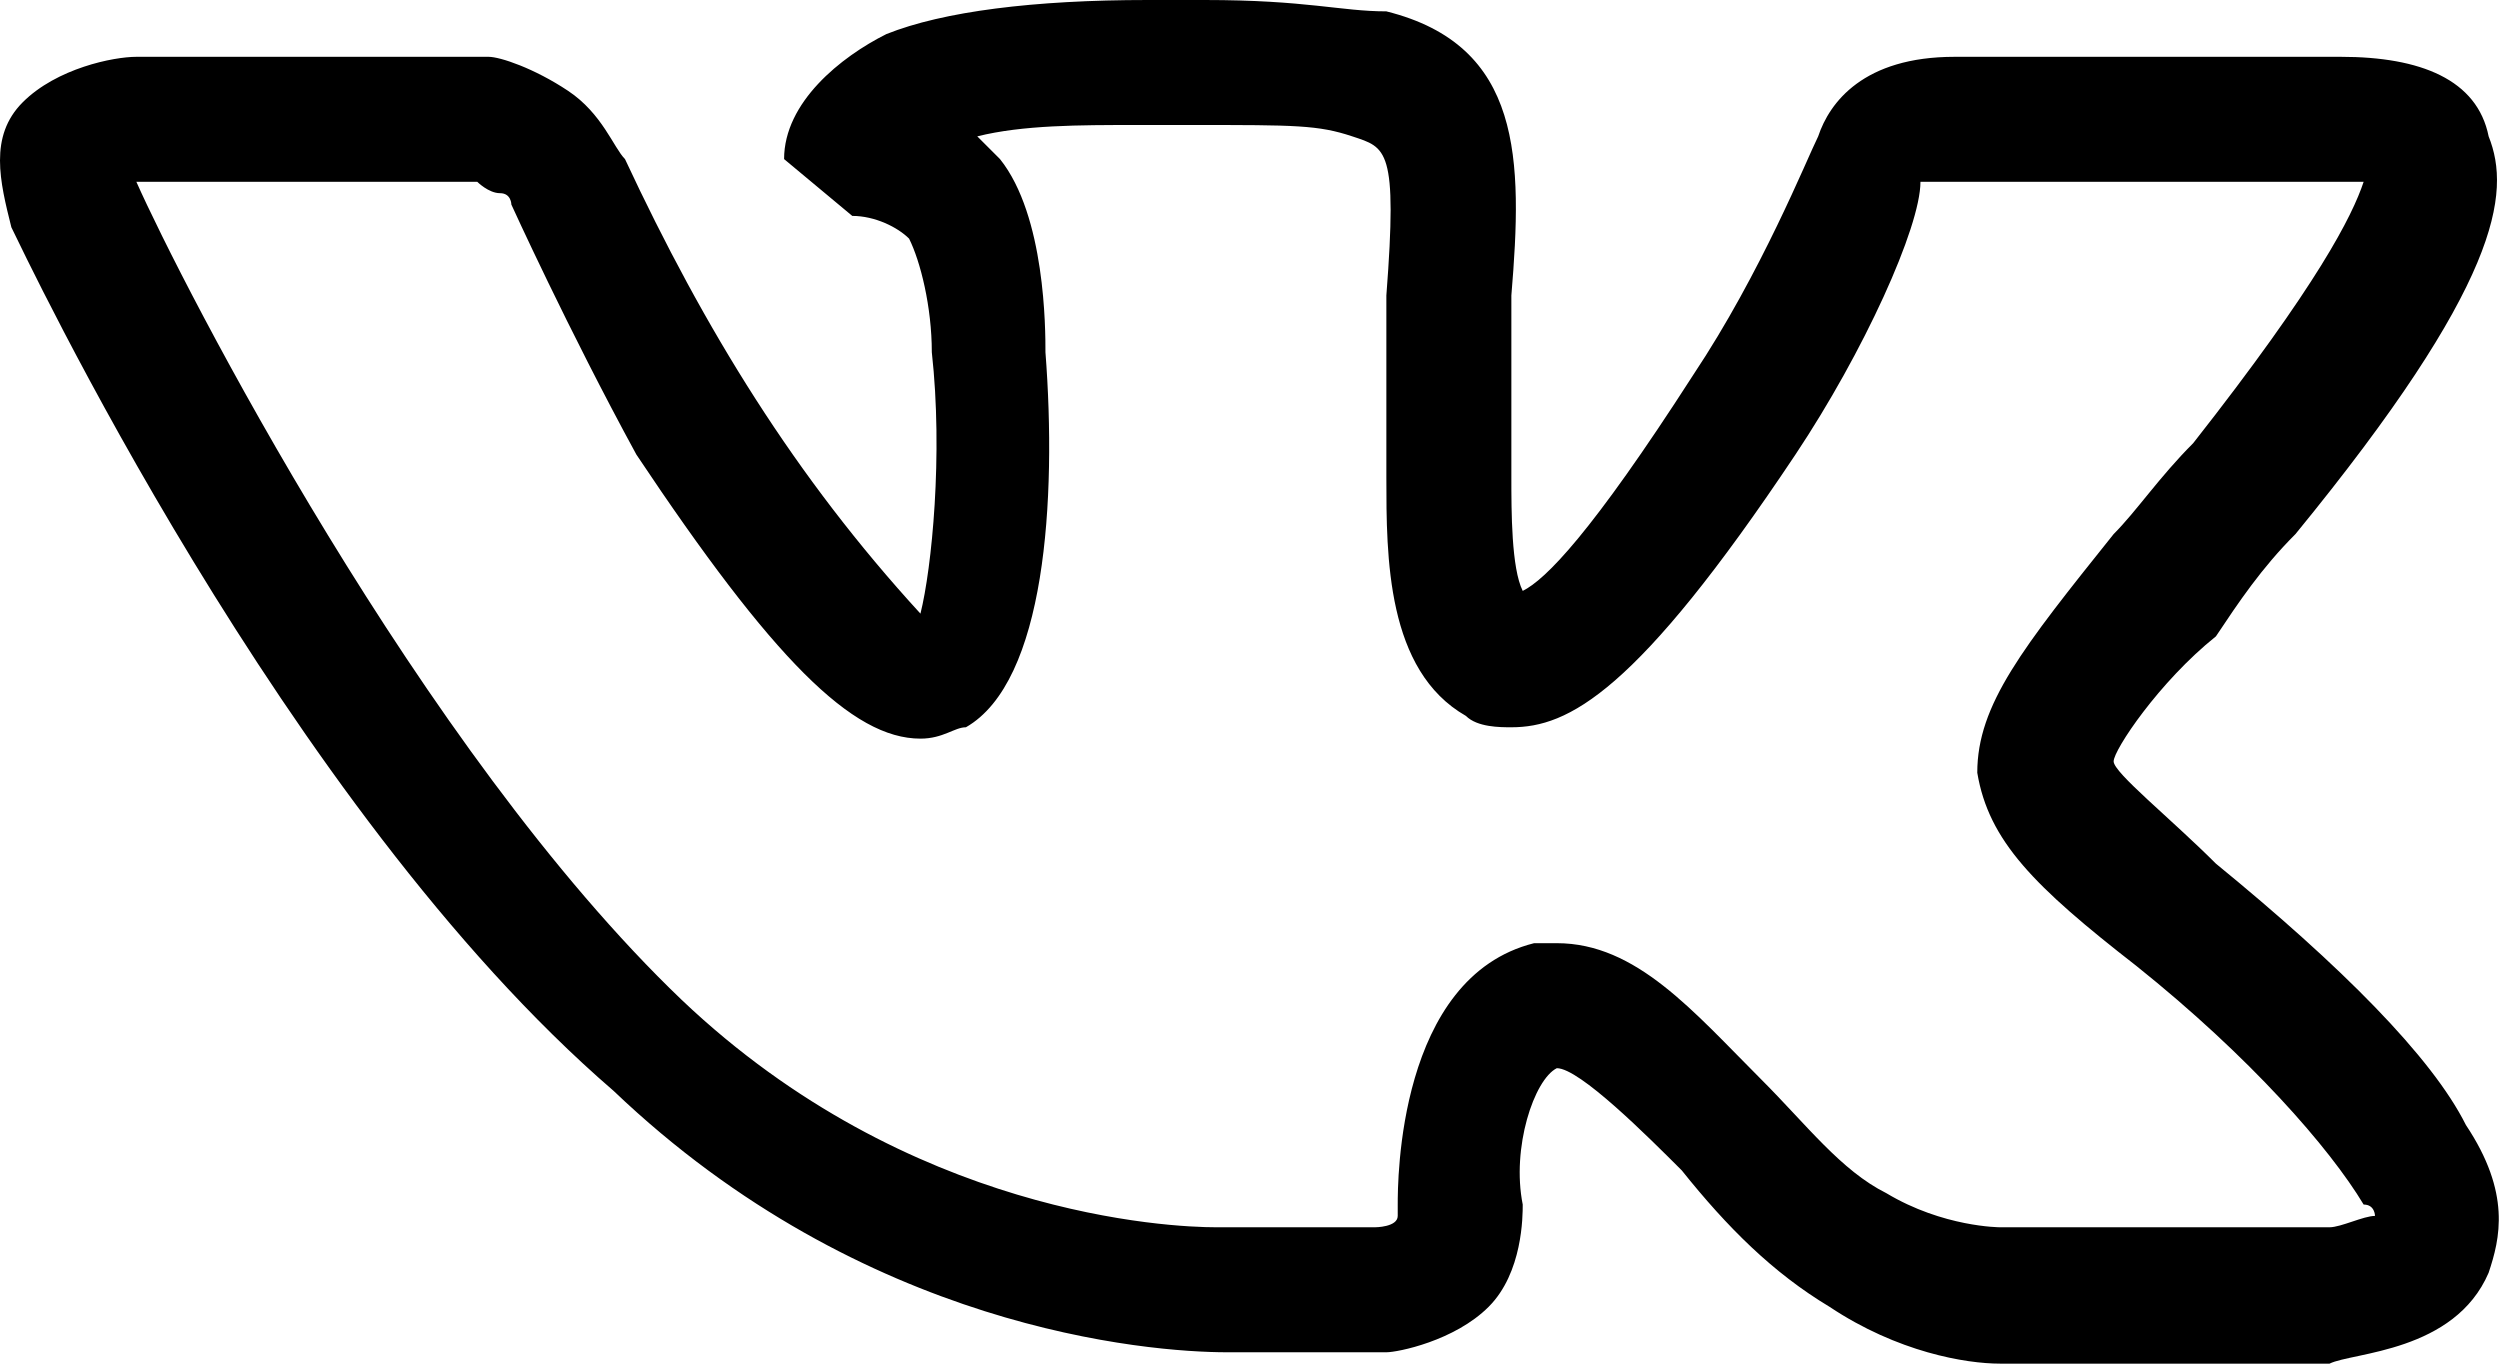
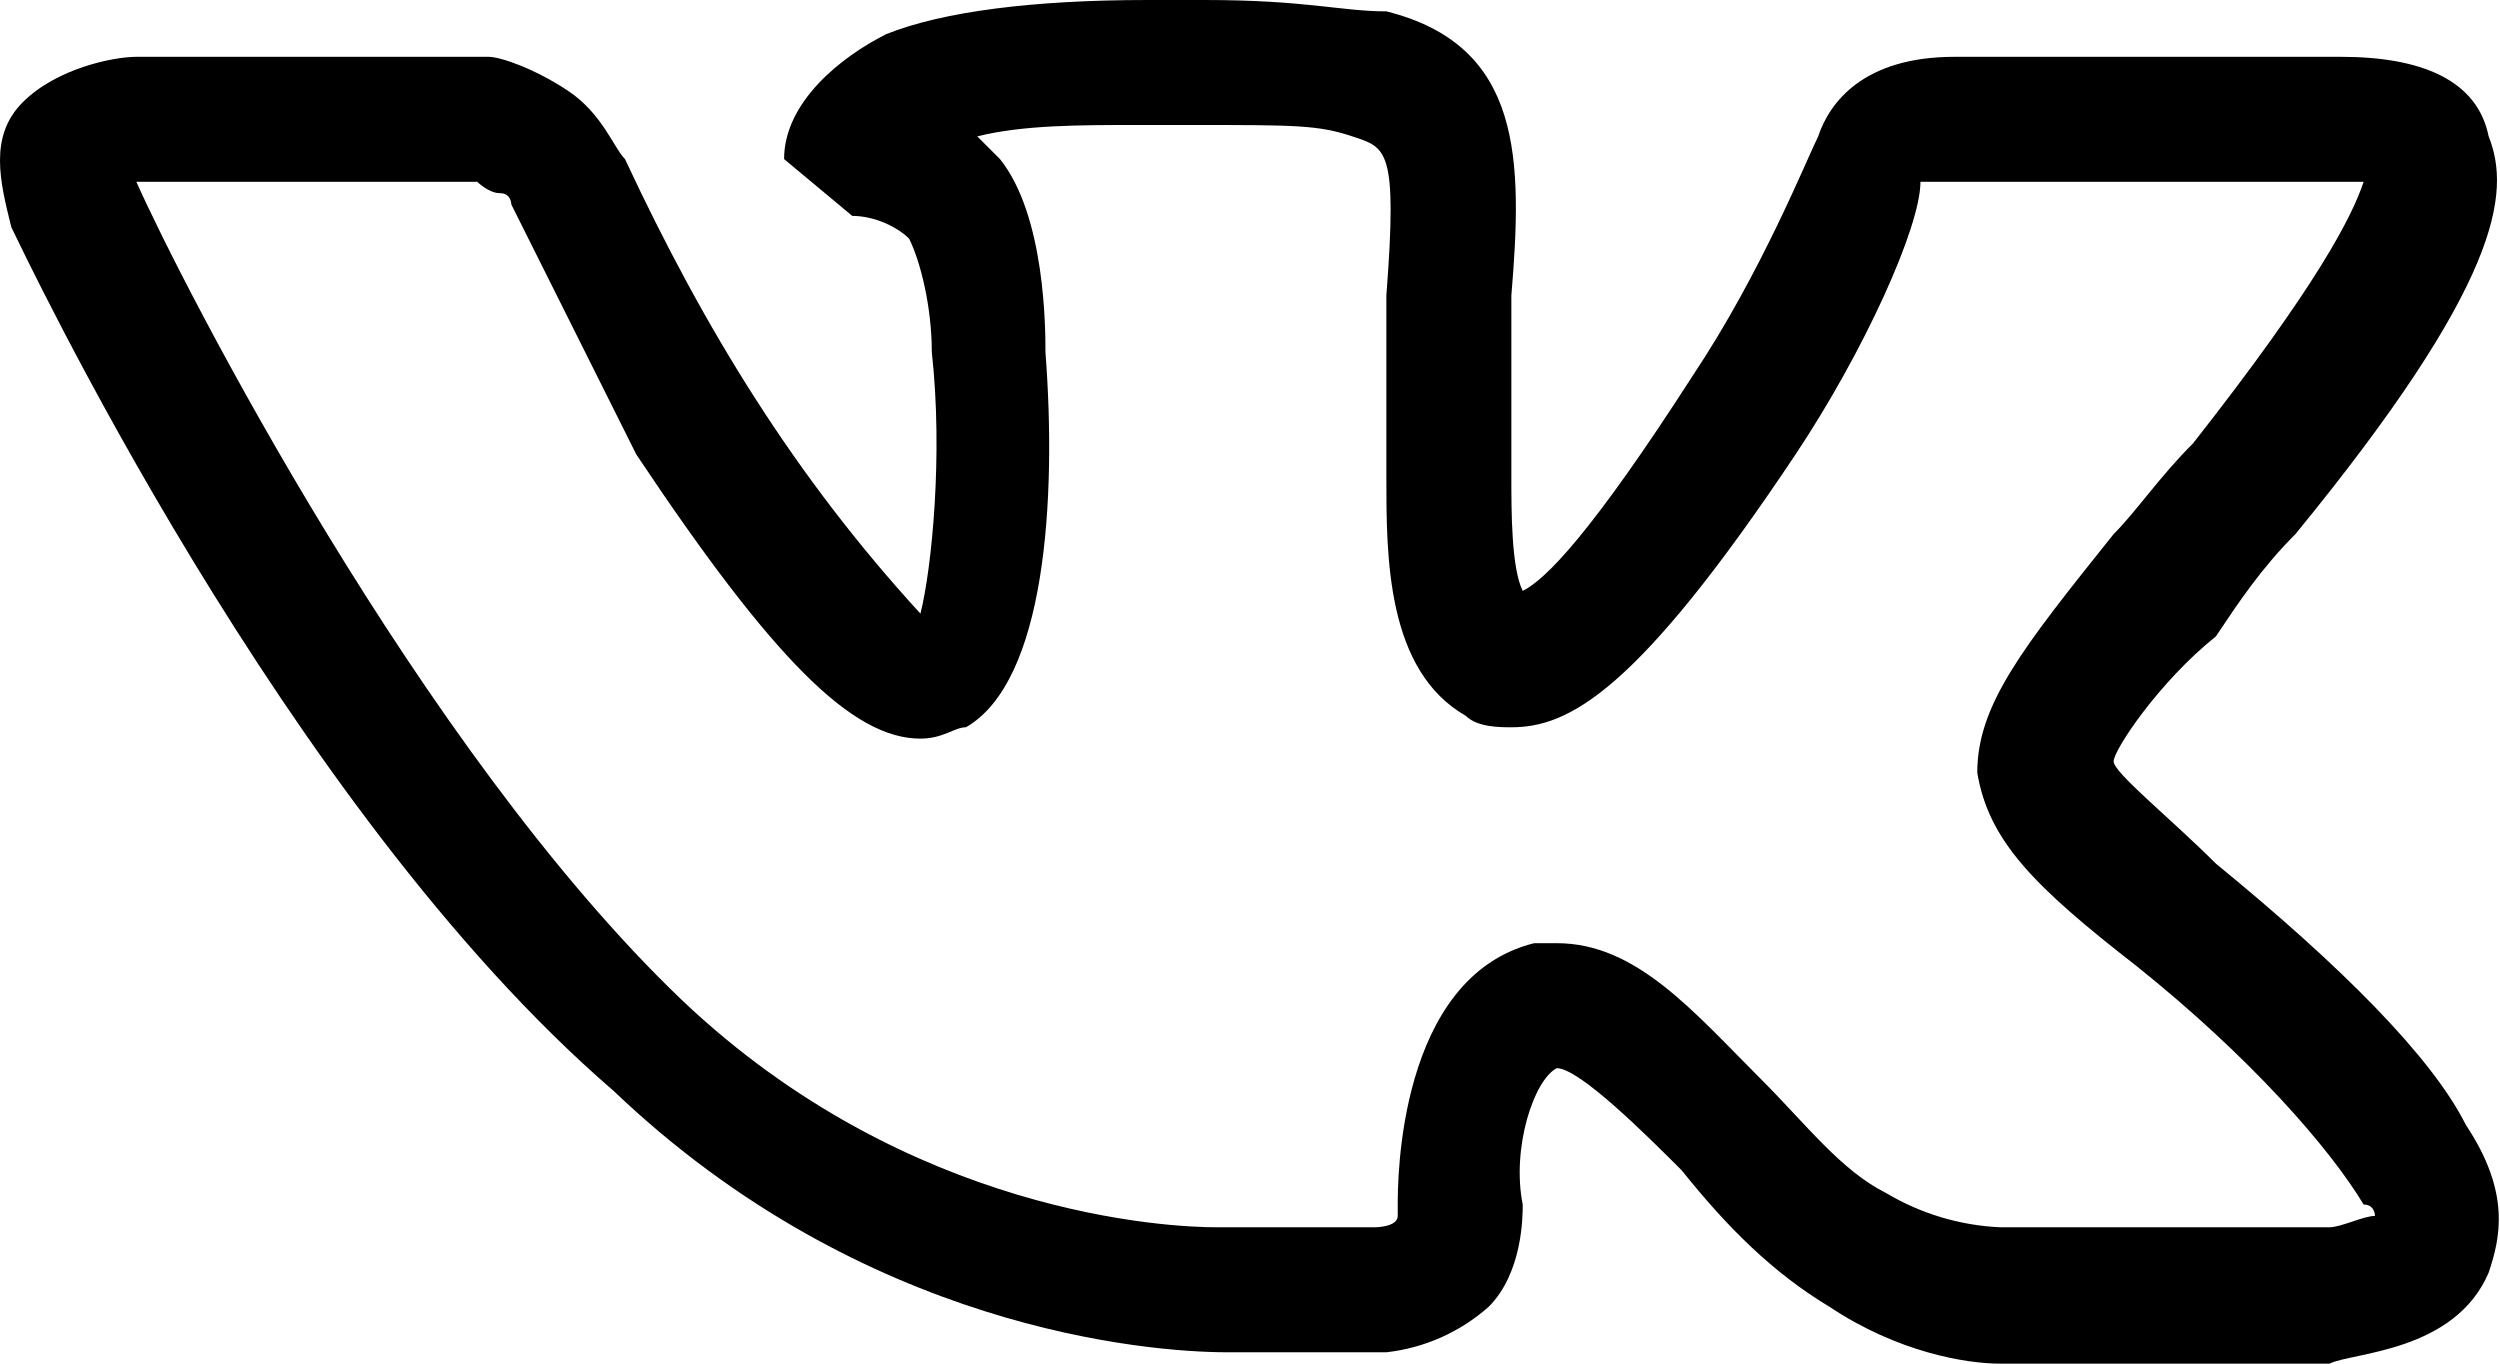
- <svg xmlns="http://www.w3.org/2000/svg" version="1.1" id="Layer_1" x="0px" y="0px" viewBox="0 0 22 12" style="enable-background:new 0 0 22 12;" xml:space="preserve">
-   <path d="M17.6,12c-0.3,0-0.9-0.1-1.5-0.5c-0.5-0.3-0.9-0.7-1.3-1.2c-0.3-0.3-0.9-0.9-1.1-0.9c-0.2,0.1-0.4,0.7-0.3,1.2  c0,0.1,0,0.6-0.3,0.9c-0.3,0.3-0.8,0.4-0.9,0.4h-1.4c-0.7,0-3.2-0.2-5.4-2.3C2.5,7.1,0.2,2.2,0.1,2C0,1.6-0.1,1.2,0.2,0.9  s0.8-0.4,1-0.4h3.1c0.1,0,0.4,0.1,0.7,0.3C5.3,1,5.4,1.3,5.5,1.4c0.7,1.5,1.5,2.8,2.6,4C8.2,5,8.3,4,8.2,3.1c0-0.4-0.1-0.8-0.2-1  C7.9,2,7.7,1.9,7.5,1.9L6.9,1.4c0-0.5,0.5-0.9,0.9-1.1C8.3,0.1,9.1,0,10.1,0h0.5c0.9,0,1.2,0.1,1.6,0.1c1.2,0.3,1.2,1.3,1.1,2.5v1.6  c0,0.3,0,0.8,0.1,1c0.2-0.1,0.6-0.5,1.5-1.9c0.6-0.9,1-1.9,1.1-2.1c0.1-0.3,0.4-0.7,1.2-0.7h3.4c0.7,0,1.2,0.2,1.3,0.7  c0.2,0.5,0.1,1.3-1.7,3.5c-0.3,0.3-0.5,0.6-0.7,0.9c-0.5,0.4-0.9,1-0.9,1.1s0.5,0.5,0.9,0.9c1.1,0.9,1.9,1.7,2.2,2.3  c0.4,0.6,0.3,1,0.2,1.3c-0.3,0.7-1.2,0.7-1.4,0.8h-2.8C17.7,12,17.6,12,17.6,12z M13.7,8.3c0.7,0,1.2,0.6,1.8,1.2  c0.4,0.4,0.7,0.8,1.1,1c0.5,0.3,1,0.3,1,0.3h2.9c0.1,0,0.3-0.1,0.4-0.1c0,0,0-0.1-0.1-0.1c-0.3-0.5-1-1.3-2-2.1  c-0.9-0.7-1.3-1.1-1.4-1.7c0-0.6,0.4-1.1,1.2-2.1c0.2-0.2,0.4-0.5,0.7-0.8c1.1-1.4,1.4-2,1.5-2.3h-3.9c0,0.4-0.5,1.5-1.1,2.4  c-1.4,2.1-2,2.4-2.5,2.4c-0.1,0-0.3,0-0.4-0.1c-0.7-0.4-0.7-1.4-0.7-2.1V3.9V2.6c0.1-1.3,0-1.3-0.3-1.4c-0.3-0.1-0.5-0.1-1.4-0.1H10  c-0.5,0-1,0-1.4,0.1l0.2,0.2c0.4,0.5,0.4,1.5,0.4,1.7c0.1,1.3,0,2.9-0.7,3.3c-0.1,0-0.2,0.1-0.4,0.1C7.5,6.5,6.8,5.8,5.6,4  C5,2.9,4.5,1.8,4.5,1.8s0-0.1-0.1-0.1S4.2,1.6,4.2,1.6H1.3H1.2c0.4,0.9,2.5,5,4.8,7.2c2,1.9,4.3,2,4.7,2h1.4c0,0,0.2,0,0.2-0.1v-0.1  c0-0.2,0-2,1.2-2.3C13.5,8.3,13.7,8.3,13.7,8.3z" />
+ <svg xmlns="http://www.w3.org/2000/svg" viewBox="0 0 22 12">
+   <path d="M17.6 12c-.3 0-.9-.1-1.5-.5-.5-.3-.9-.7-1.3-1.2-.3-.3-.9-.9-1.1-.9-.2.1-.4.7-.3 1.2 0 .1 0 .6-.3.9a1.63 1.63 0 0 1-.9.4h-1.4c-.7 0-3.2-.2-5.4-2.3C2.5 7.1.2 2.2.1 2 0 1.6-.1 1.2.2.9s.8-.4 1-.4h3.1c.1 0 .4.1.7.3s.4.5.5.6c.7 1.5 1.5 2.8 2.6 4 .1-.4.2-1.4.1-2.3 0-.4-.1-.8-.2-1-.1-.1-.3-.2-.5-.2l-.6-.5c0-.5.5-.9.9-1.1.5-.2 1.3-.3 2.3-.3h.5c.9 0 1.2.1 1.6.1 1.2.3 1.2 1.3 1.1 2.5v1.6c0 .3 0 .8.1 1 .2-.1.6-.5 1.5-1.9.6-.9 1-1.9 1.1-2.1.1-.3.4-.7 1.2-.7h3.4c.7 0 1.2.2 1.3.7.2.5.1 1.3-1.7 3.5-.3.3-.5.6-.7.9-.5.4-.9 1-.9 1.1s.5.5.9.9c1.1.9 1.9 1.7 2.2 2.3.4.6.3 1 .2 1.3-.3.7-1.2.7-1.4.8h-2.9zm-3.9-3.7c.7 0 1.2.6 1.8 1.2.4.4.7.8 1.1 1a2.15 2.15 0 0 0 1 .3h2.9c.1 0 .3-.1.4-.1 0 0 0-.1-.1-.1-.3-.5-1-1.3-2-2.1-.9-.7-1.3-1.1-1.4-1.7 0-.6.4-1.1 1.2-2.1.2-.2.4-.5.7-.8 1.1-1.4 1.4-2 1.5-2.3h-3.9c0 .4-.5 1.5-1.1 2.4-1.4 2.1-2 2.4-2.5 2.4-.1 0-.3 0-.4-.1-.7-.4-.7-1.4-.7-2.1V2.6c.1-1.3 0-1.3-.3-1.4s-.5-.1-1.4-.1H10c-.5 0-1 0-1.4.1l.2.2c.4.5.4 1.5.4 1.7.1 1.3 0 2.9-.7 3.3-.1 0-.2.1-.4.1-.6 0-1.3-.7-2.5-2.5L4.5 1.8s0-.1-.1-.1-.2-.1-.2-.1h-3c.4.9 2.5 5 4.8 7.2 2 1.9 4.3 2 4.7 2h1.4s.2 0 .2-.1v-.1c0-.2 0-2 1.2-2.3h.2z" />
</svg>
